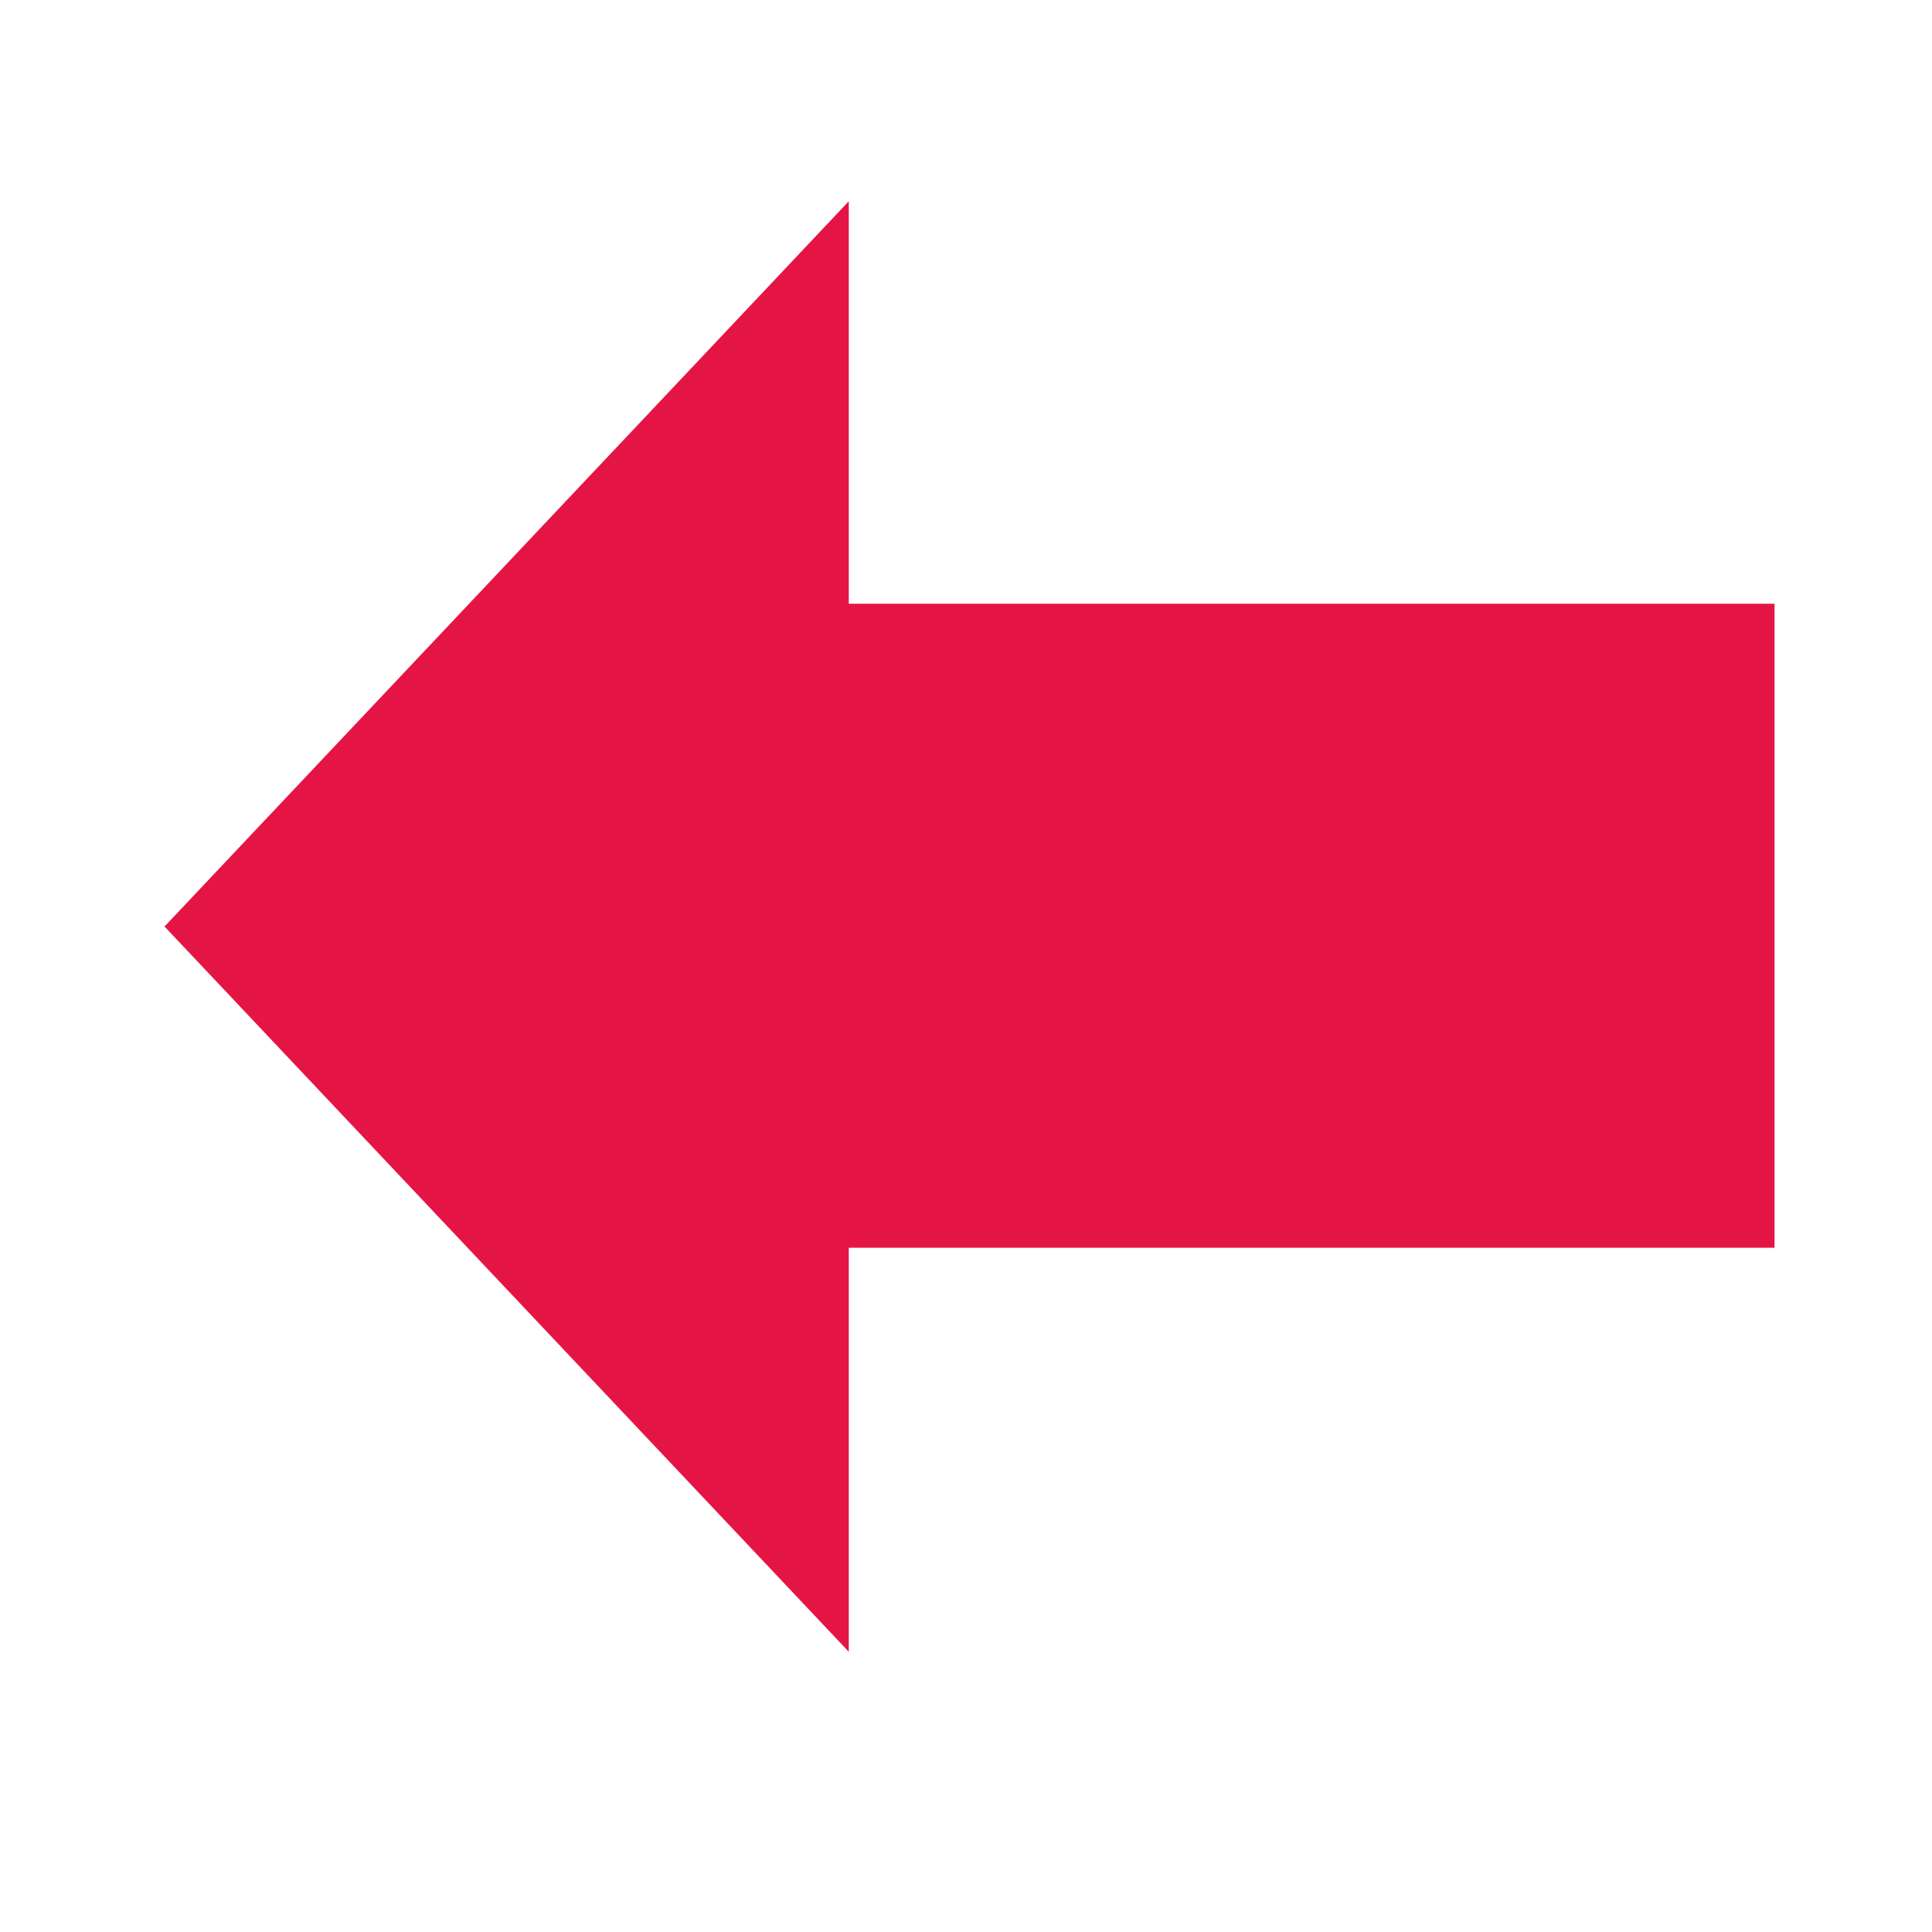
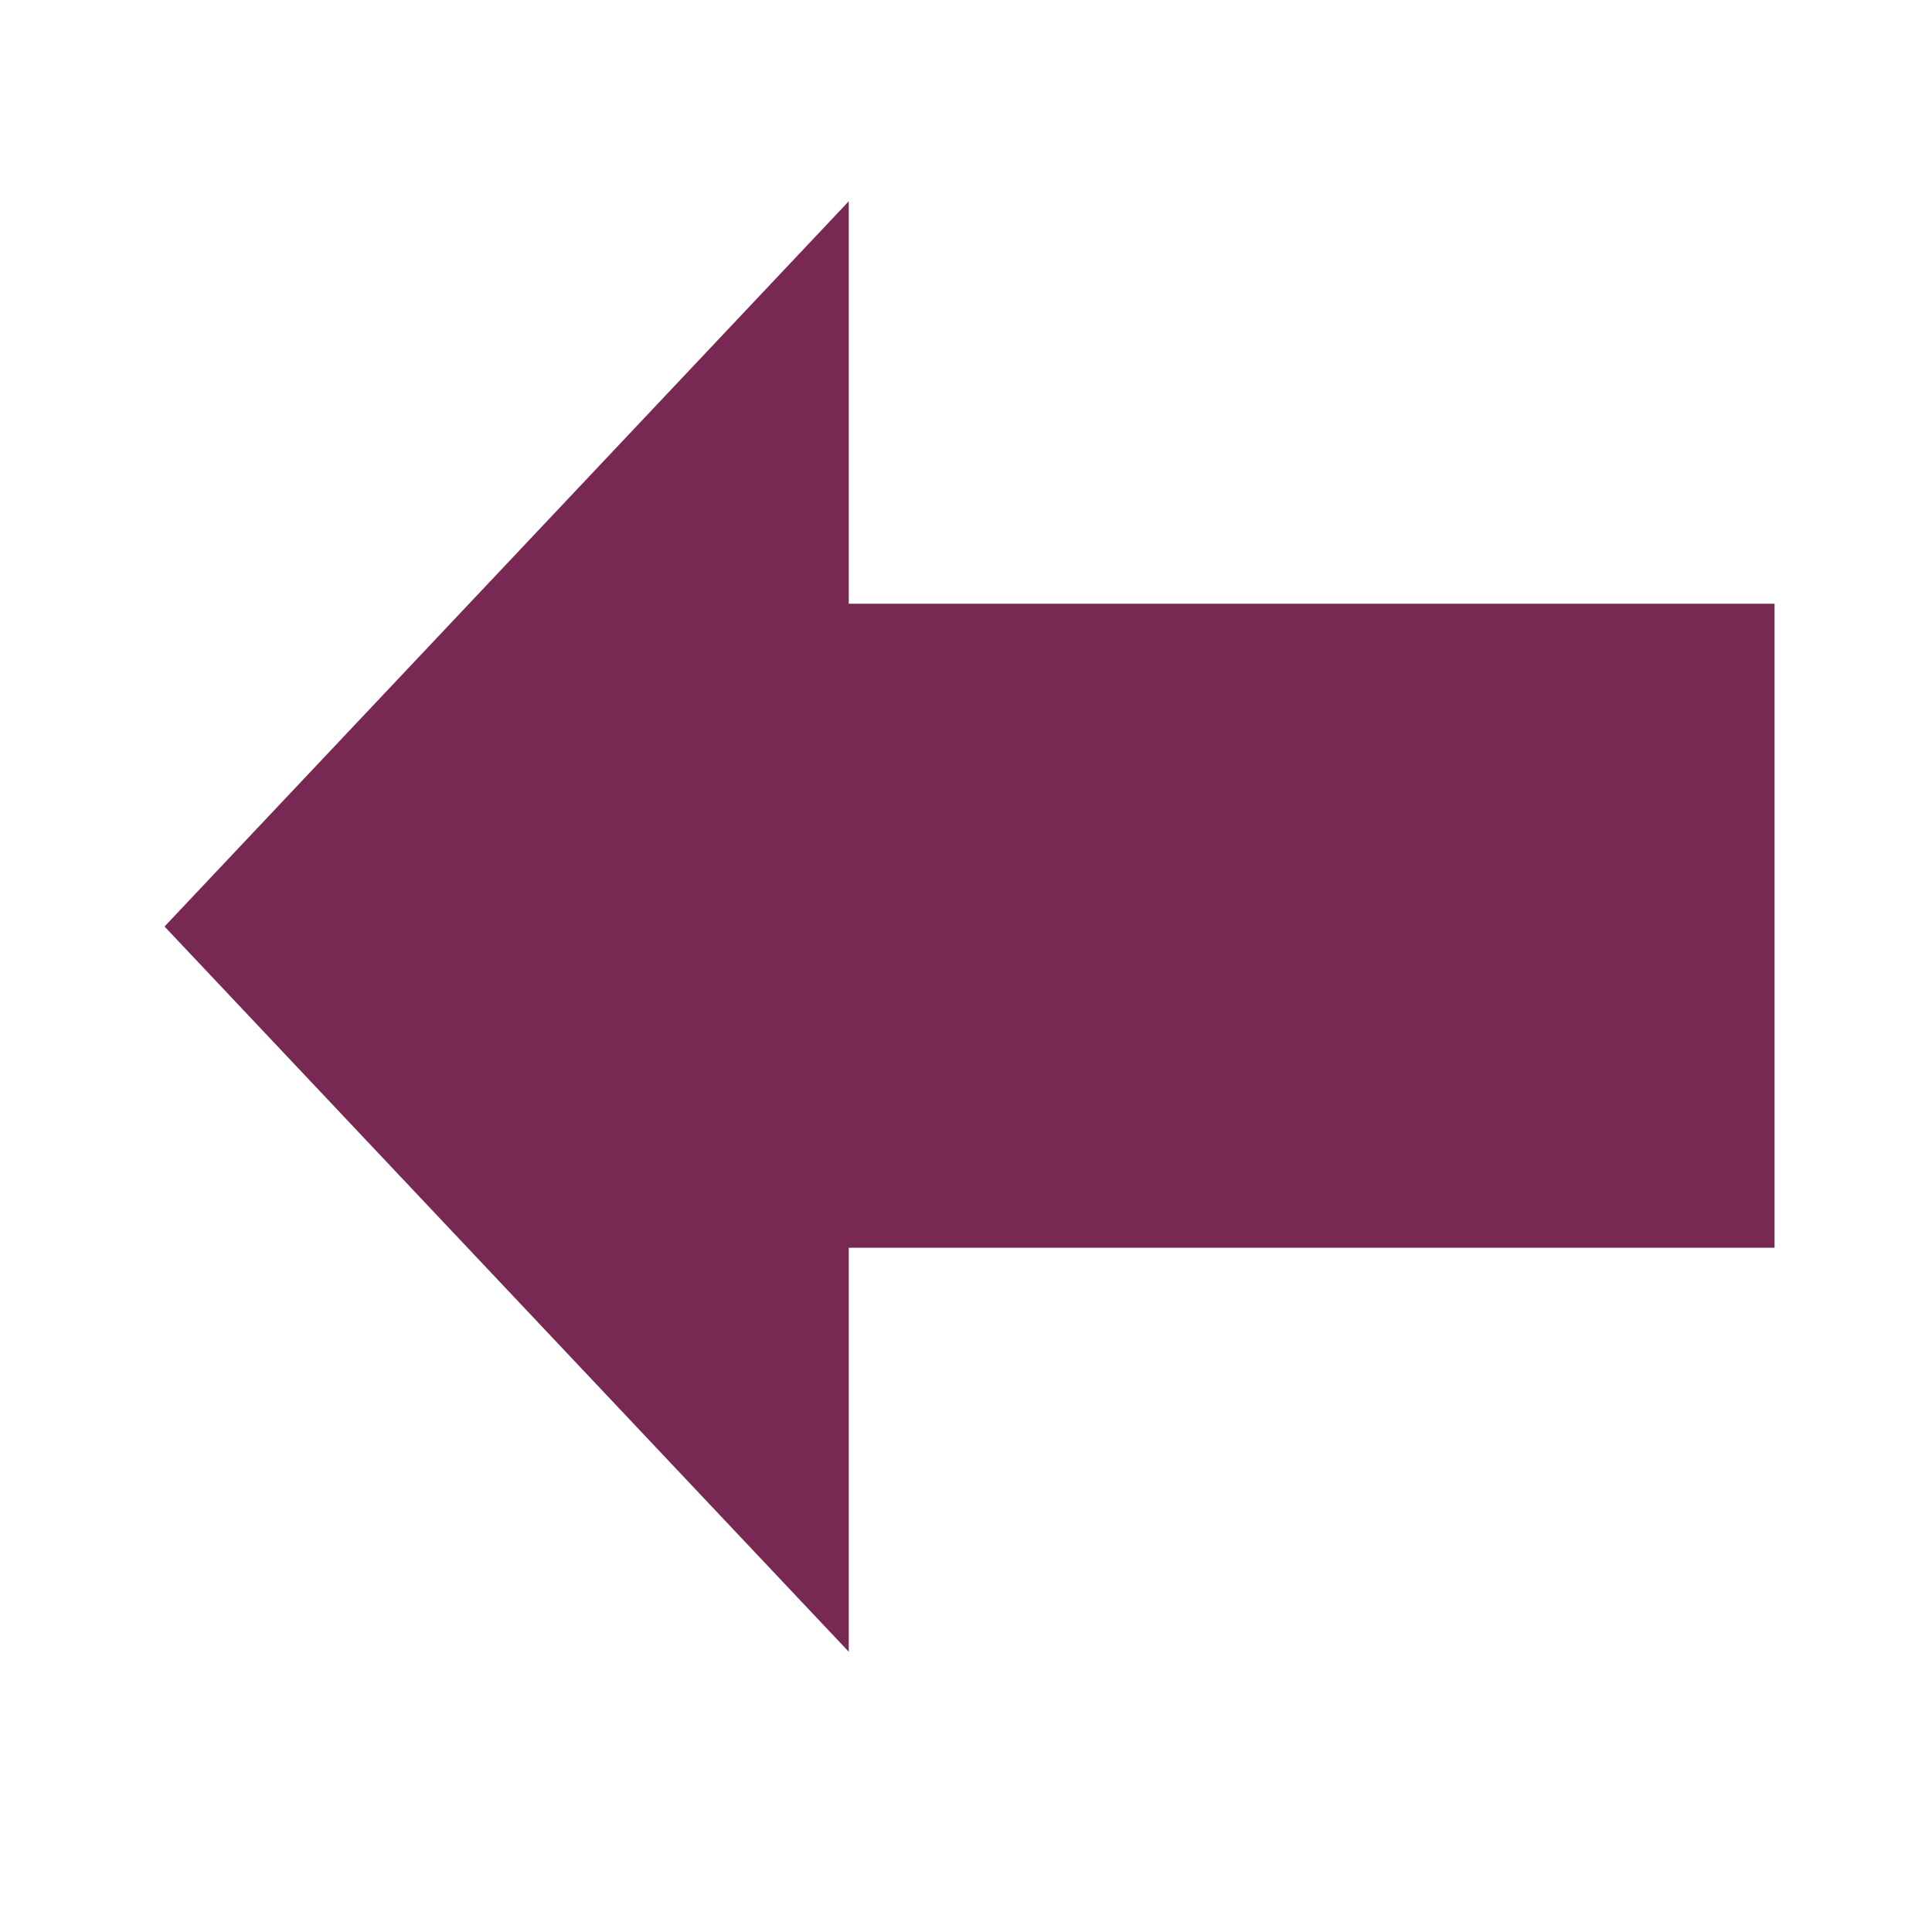
<svg xmlns="http://www.w3.org/2000/svg" version="1" viewBox="0 0 48 48" enable-background="new 0 0 48 48" id="svg12">
  <defs id="defs16">
    </defs>
  <path style="fill:#2e3436;stroke-width:1.072" d="m -22,3.667 -9.751,9.379 -2.558,2.46 h -8.759 V 29.344 h 8.759 l 2.558,2.46 L -22,41.182 V 29.101 a 12.505,11.071 0 0 0 3.941,-8.06 A 12.505,11.071 0 0 0 -22,13 Z m 3.941,1.392 V 6.686 A 16.579,14.677 0 0 1 -2.711,21.308 16.579,14.677 0 0 1 -18.059,35.944 v 1.649 A 18.426,16.313 0 0 0 -0.864,21.333 18.426,16.313 0 0 0 -18.059,5.059 Z m 0,5.481 v 1.078 a 10.992,9.731 0 0 1 10.176,9.695 10.992,9.731 0 0 1 -10.176,9.706 v 1.092 A 12.217,10.816 0 0 0 -6.659,21.33 12.217,10.816 0 0 0 -18.059,10.54 Z m 2.265,5.535 v 0.524 a 5.351,4.737 0 0 1 4.955,4.719 5.351,4.737 0 0 1 -4.955,4.725 v 0.532 a 5.947,5.265 0 0 0 5.55,-5.249 5.947,5.265 0 0 0 -5.55,-5.252 z" id="path14" />
-   <rect style="opacity:1;fill:#e41544;fill-opacity:1;stroke:none;stroke-width:1.136;stroke-linecap:square;stroke-linejoin:miter;stroke-miterlimit:4;stroke-dasharray:none;stroke-dashoffset:0;stroke-opacity:1;paint-order:normal" id="rect841" width="27" height="16" x="-44.088" y="15" rx="0" ry="0" transform="scale(-1,1)" />
-   <path style="opacity:1;fill:#e41544;fill-opacity:1;stroke:none;stroke-width:1.4;stroke-linecap:square;stroke-linejoin:miter;stroke-miterlimit:4;stroke-dasharray:none;stroke-dashoffset:0;stroke-opacity:1;paint-order:normal" id="path843" d="M 57.55,23.019 46.275,29.529 35,36.038 35,23.019 35,10 46.275,16.51 Z" transform="matrix(-0.7538822,0,0,1.384048,47.47344,-8.840478)" />
+   <rect style="opacity:1;fill:#772953;fill-opacity:1;stroke:none;stroke-width:1.136;stroke-linecap:square;stroke-linejoin:miter;stroke-miterlimit:4;stroke-dasharray:none;stroke-dashoffset:0;stroke-opacity:1;paint-order:normal" id="rect841" width="27" height="16" x="-44.088" y="15" rx="0" ry="0" transform="scale(-1,1)" />
+   <path style="opacity:1;fill:#772953;fill-opacity:1;stroke:none;stroke-width:1.4;stroke-linecap:square;stroke-linejoin:miter;stroke-miterlimit:4;stroke-dasharray:none;stroke-dashoffset:0;stroke-opacity:1;paint-order:normal" id="path843" d="M 57.55,23.019 46.275,29.529 35,36.038 35,23.019 35,10 46.275,16.51 Z" transform="matrix(-0.7538822,0,0,1.384048,47.47344,-8.840478)" />
</svg>
